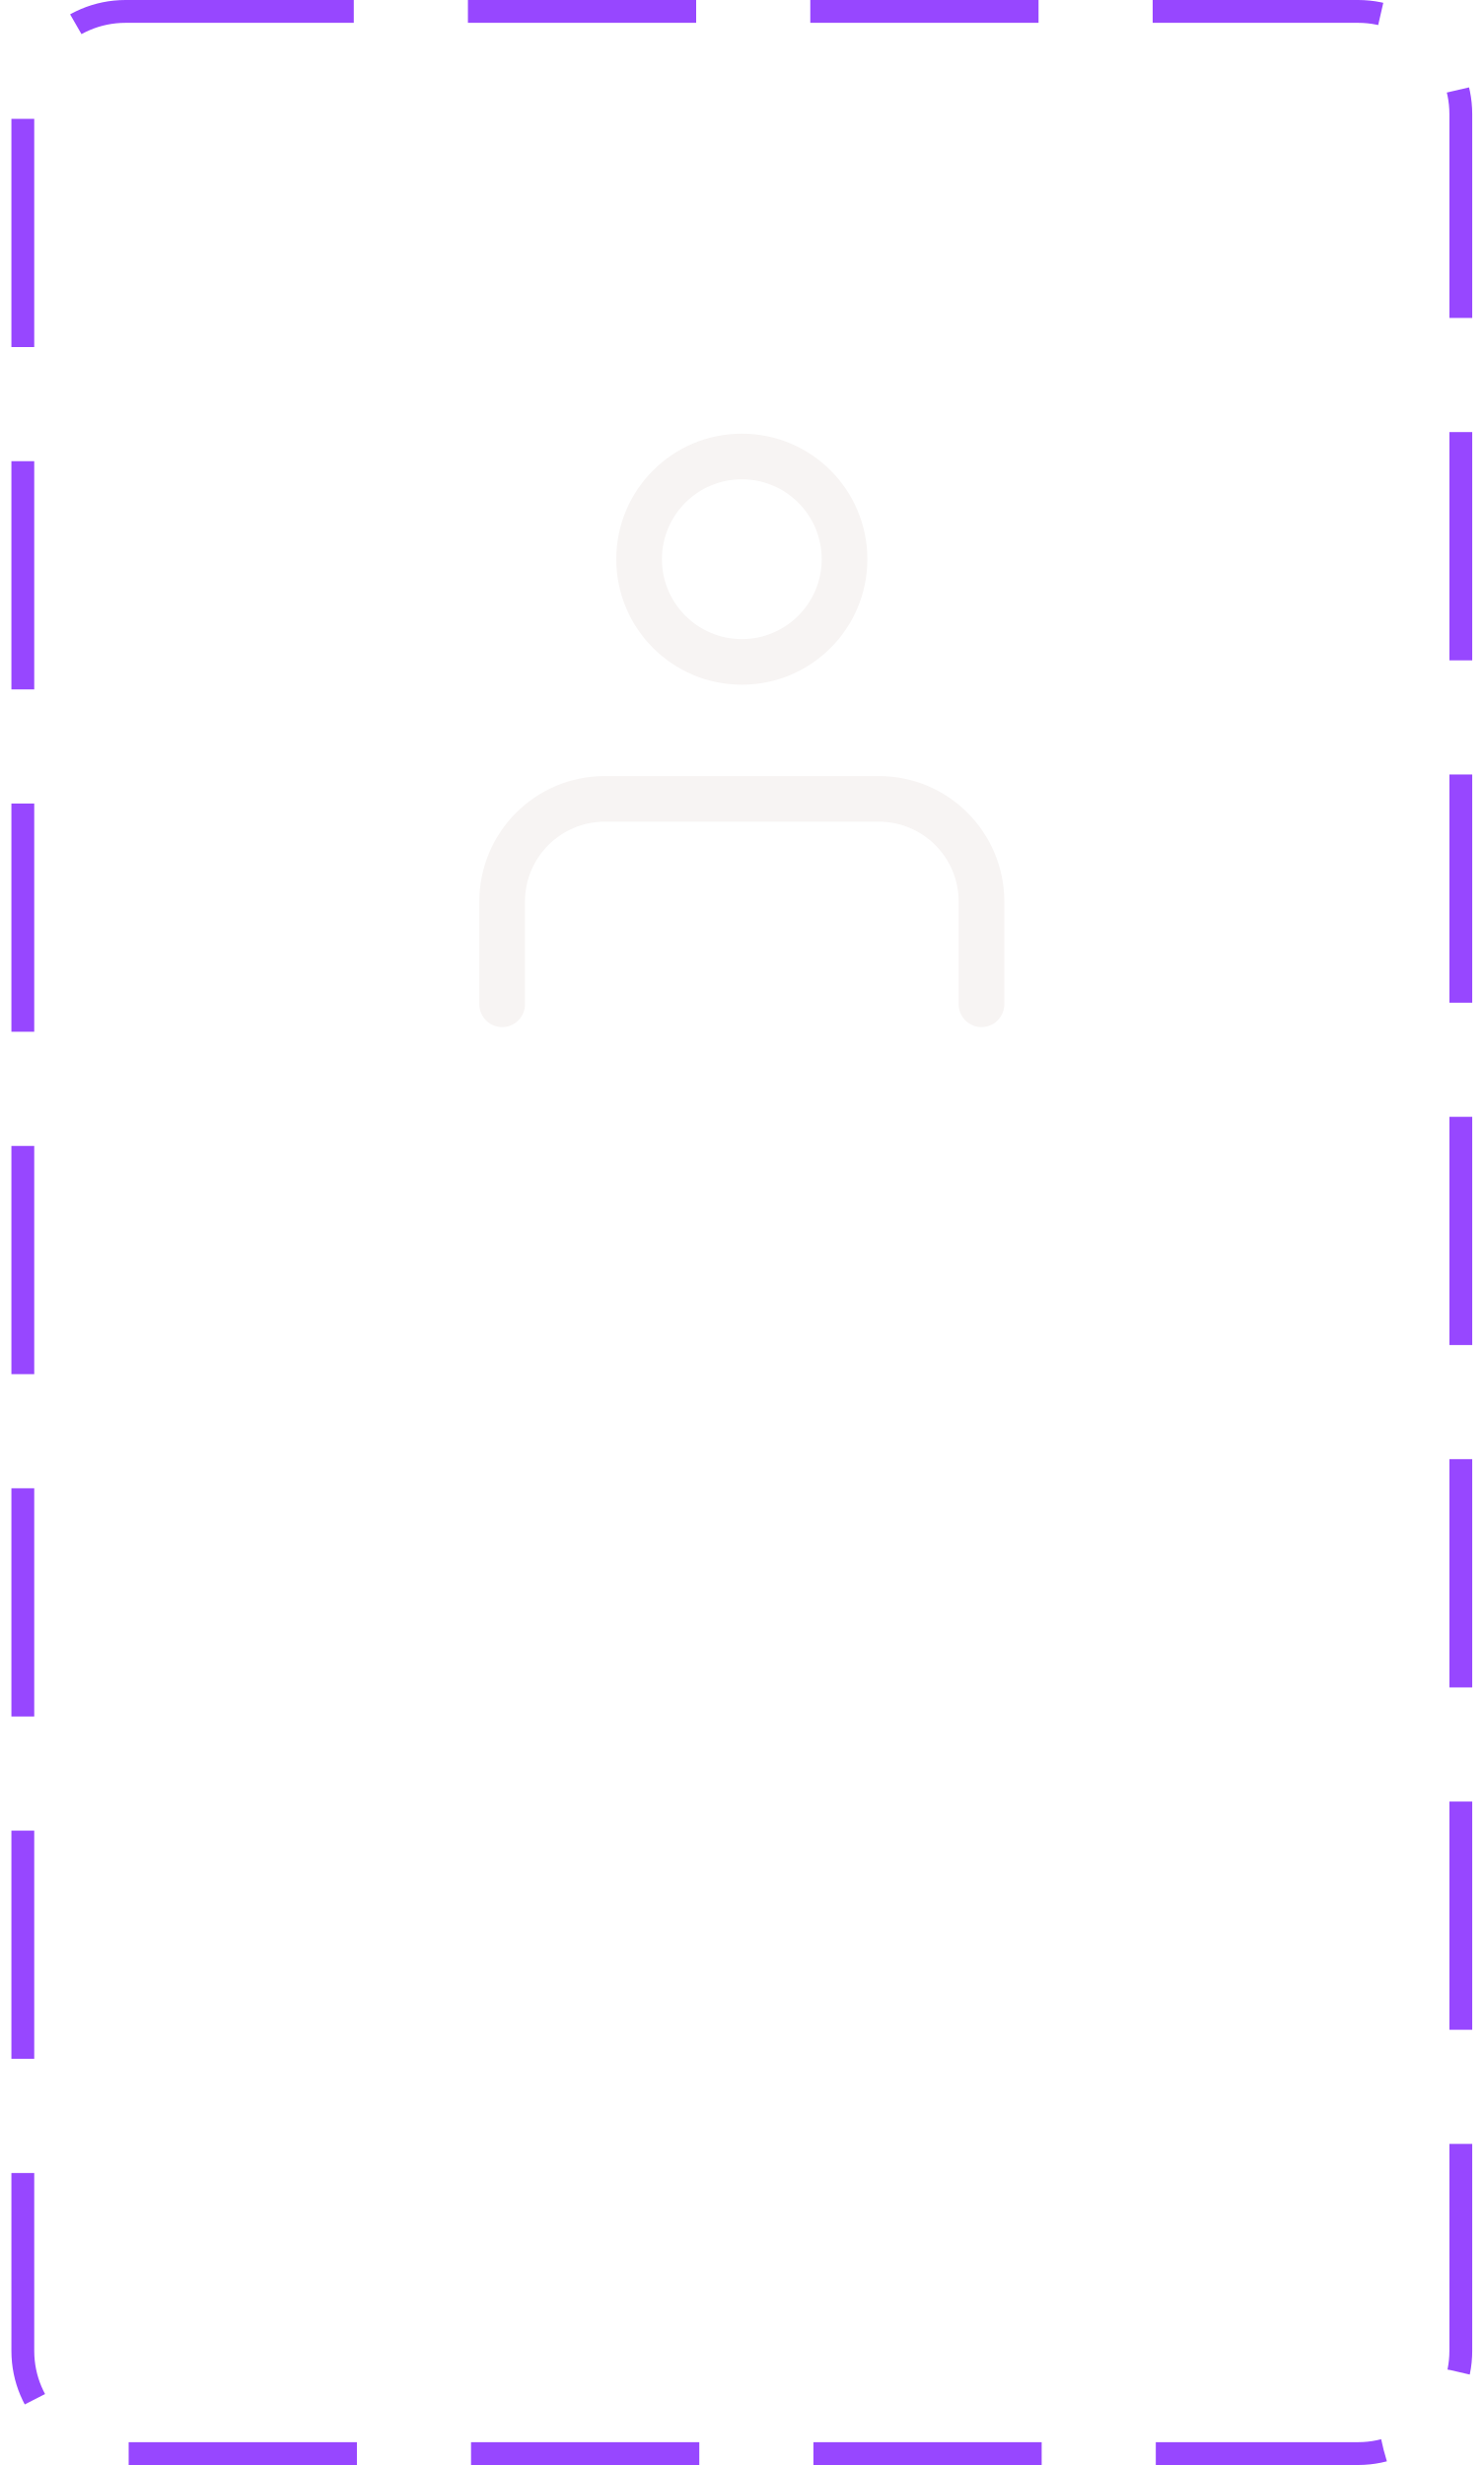
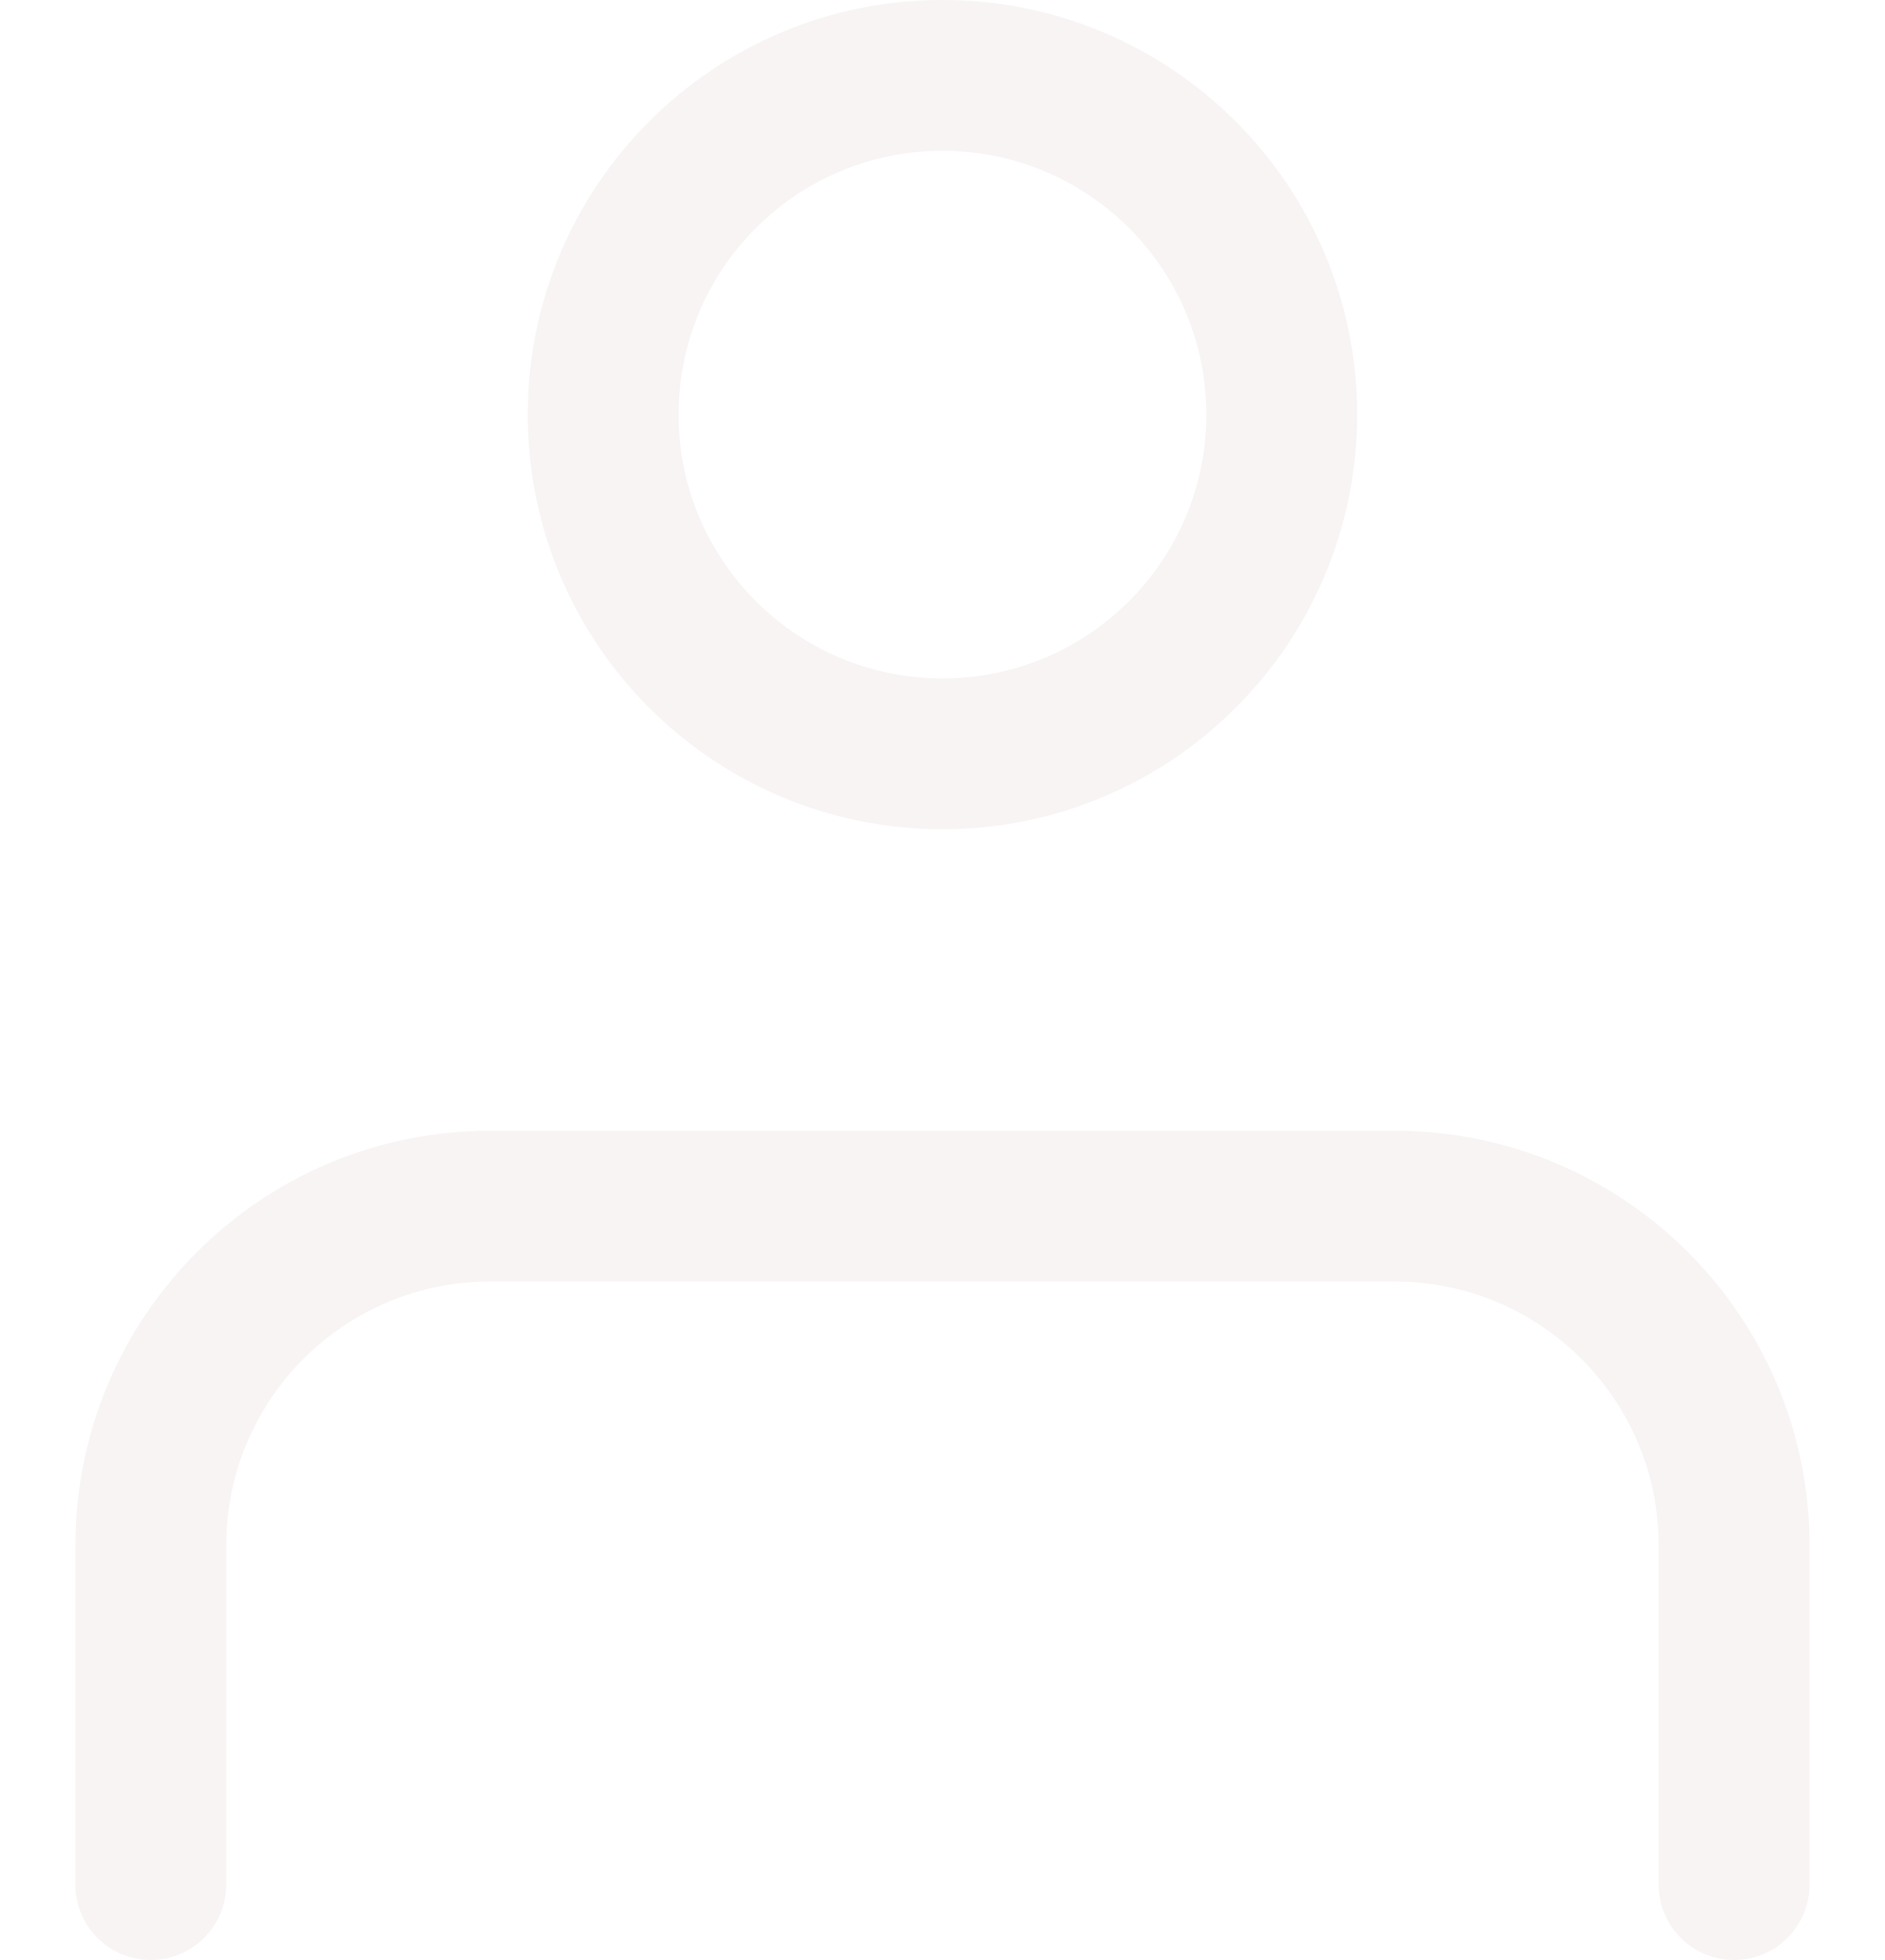
- <svg xmlns="http://www.w3.org/2000/svg" width="65" height="108" viewBox="0 0 65 108" fill="none">
-   <rect x="1" y="0.5" width="63" height="107" rx="4.5" stroke="#9747FF" stroke-dasharray="10 5" />
-   <path d="M43 44L43 39.5C43 37.015 40.985 35 38.5 35H26.501C24.015 35 22.001 37.014 22 39.499L22 44M37 24.5C37 26.985 34.986 29 32.5 29C30.015 29 28 26.985 28 24.5C28 22.015 30.015 20 32.5 20C34.986 20 37 22.015 37 24.5Z" stroke="#F7F4F3" stroke-width="2" stroke-linecap="round" stroke-linejoin="round" />
+ <svg xmlns="http://www.w3.org/2000/svg" width="25" height="26" viewBox="0 0 25 26" fill="none">
+   <path d="M23 25L23 20.5C23 18.015 20.985 16 18.5 16H6.501C4.015 16 2.001 18.014 2.001 20.5L2 25M17 5.5C17 7.985 14.986 10 12.5 10C10.015 10 8 7.985 8 5.5C8 3.015 10.015 1 12.5 1C14.986 1 17 3.015 17 5.5Z" stroke="#F7F4F3" stroke-width="2" stroke-linecap="round" stroke-linejoin="round" />
</svg>
